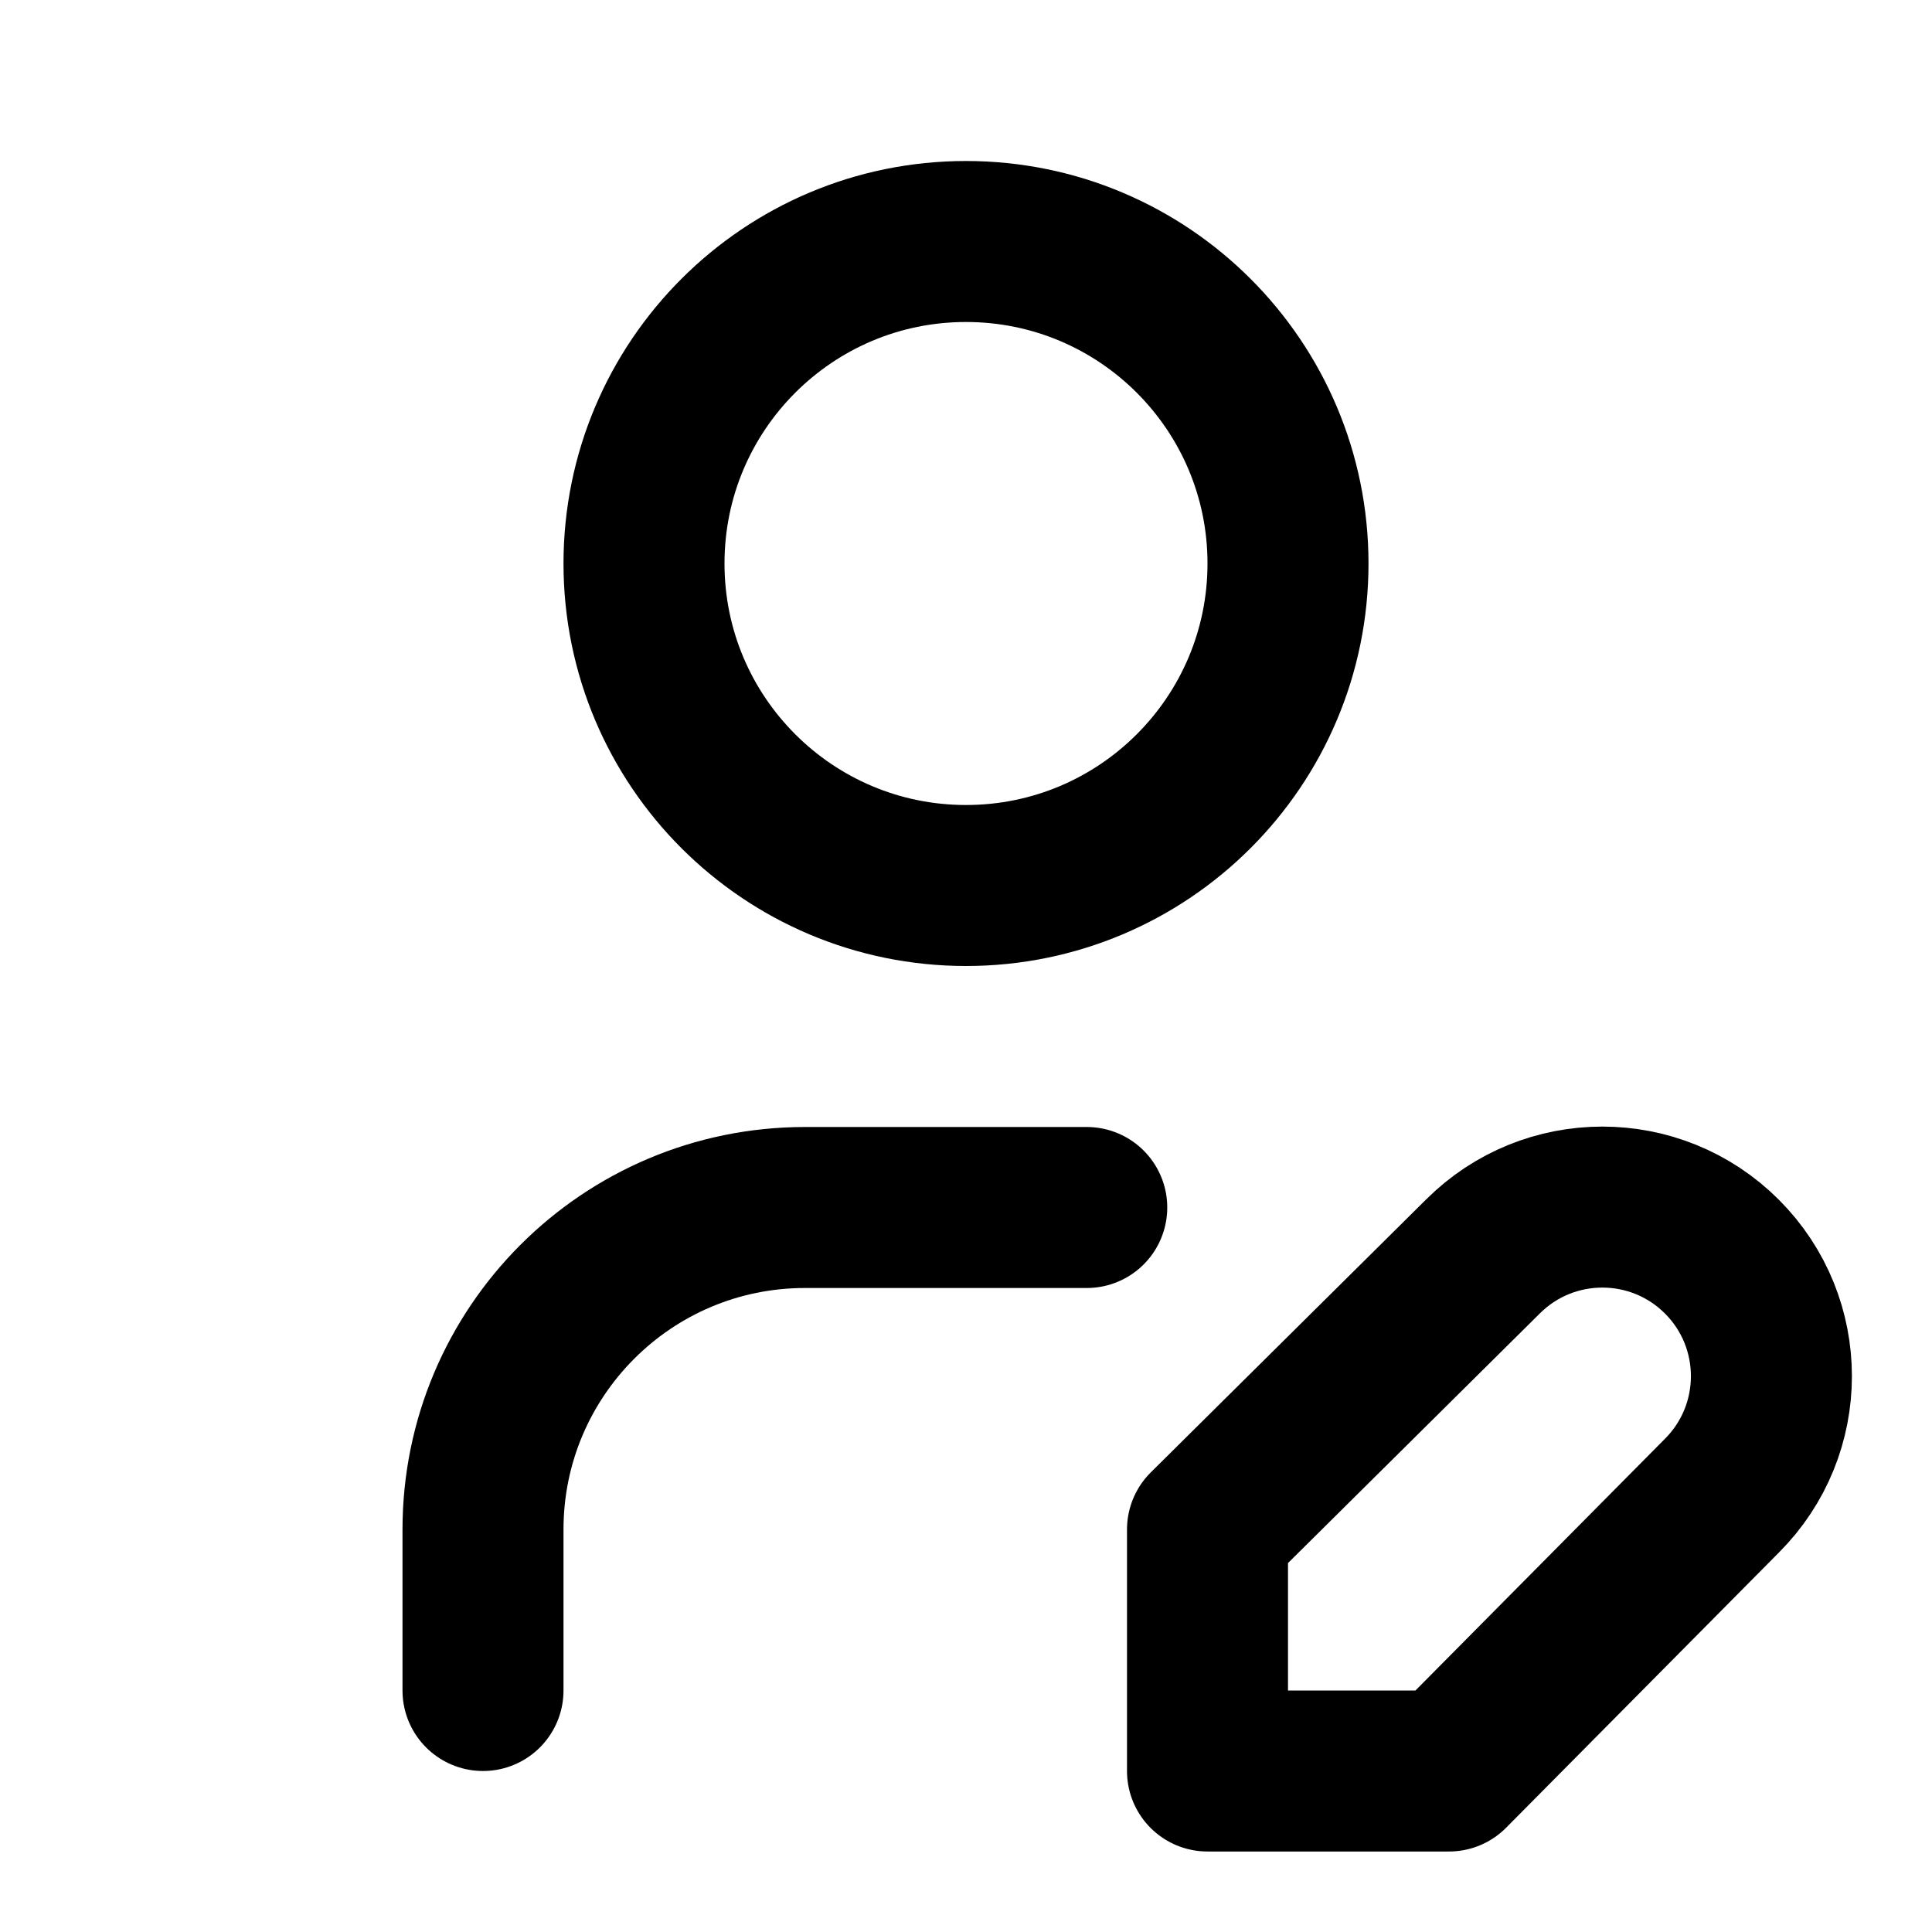
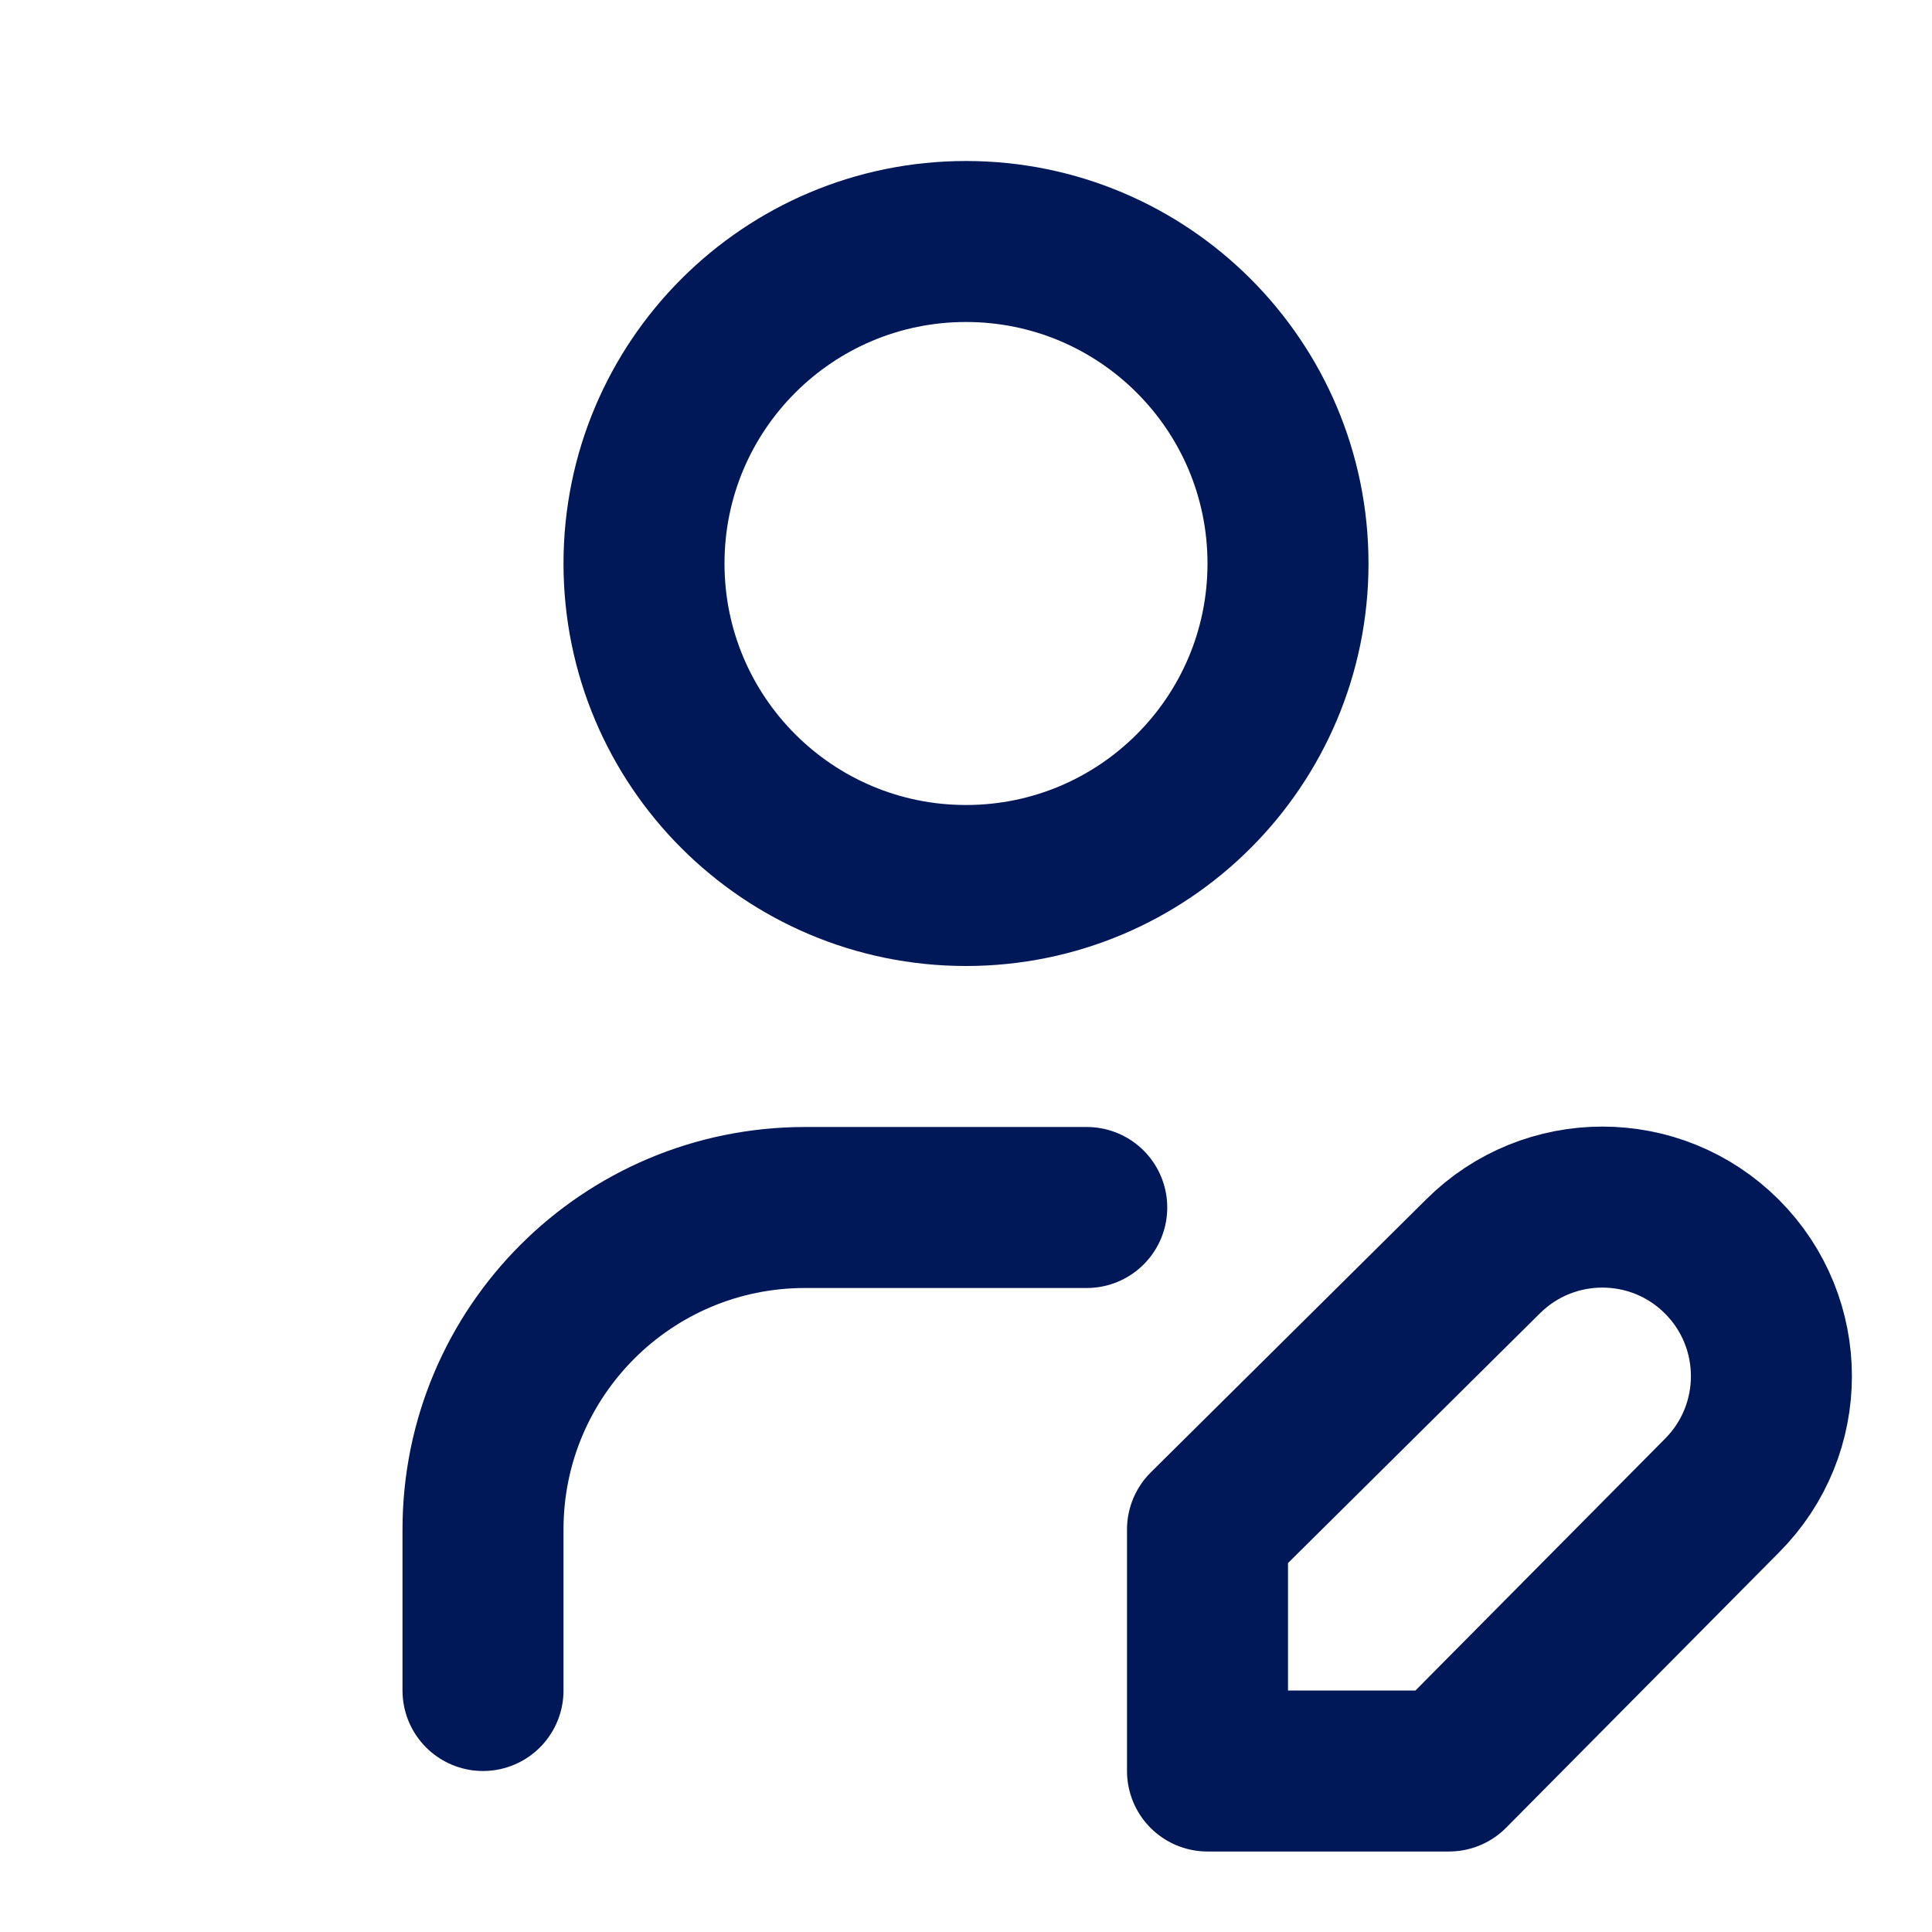
- <svg xmlns="http://www.w3.org/2000/svg" width="24" height="24" viewBox="0 0 24 24" fill="none" stroke="currentColor" stroke-width="2" stroke-linecap="round" stroke-linejoin="round" class="icon icon-tabler icons-tabler-outline icon-tabler-user-edit">
+ <svg xmlns="http://www.w3.org/2000/svg" width="24" height="24" viewBox="0 0 24 24" fill="none" stroke="#001858" stroke-width="2" stroke-linecap="round" stroke-linejoin="round" class="icon icon-tabler icons-tabler-outline icon-tabler-user-edit">
  <path stroke="none" d="M0 0h24v24H0z" fill="none" />
  <path d="M8 7a4 4 0 1 0 8 0a4 4 0 0 0 -8 0" />
  <path d="M6 21v-2a4 4 0 0 1 4 -4h3.5" />
  <path d="M18.42 15.61a2.1 2.1 0 0 1 2.97 2.97l-3.39 3.42h-3v-3l3.42 -3.39z" />
</svg>
